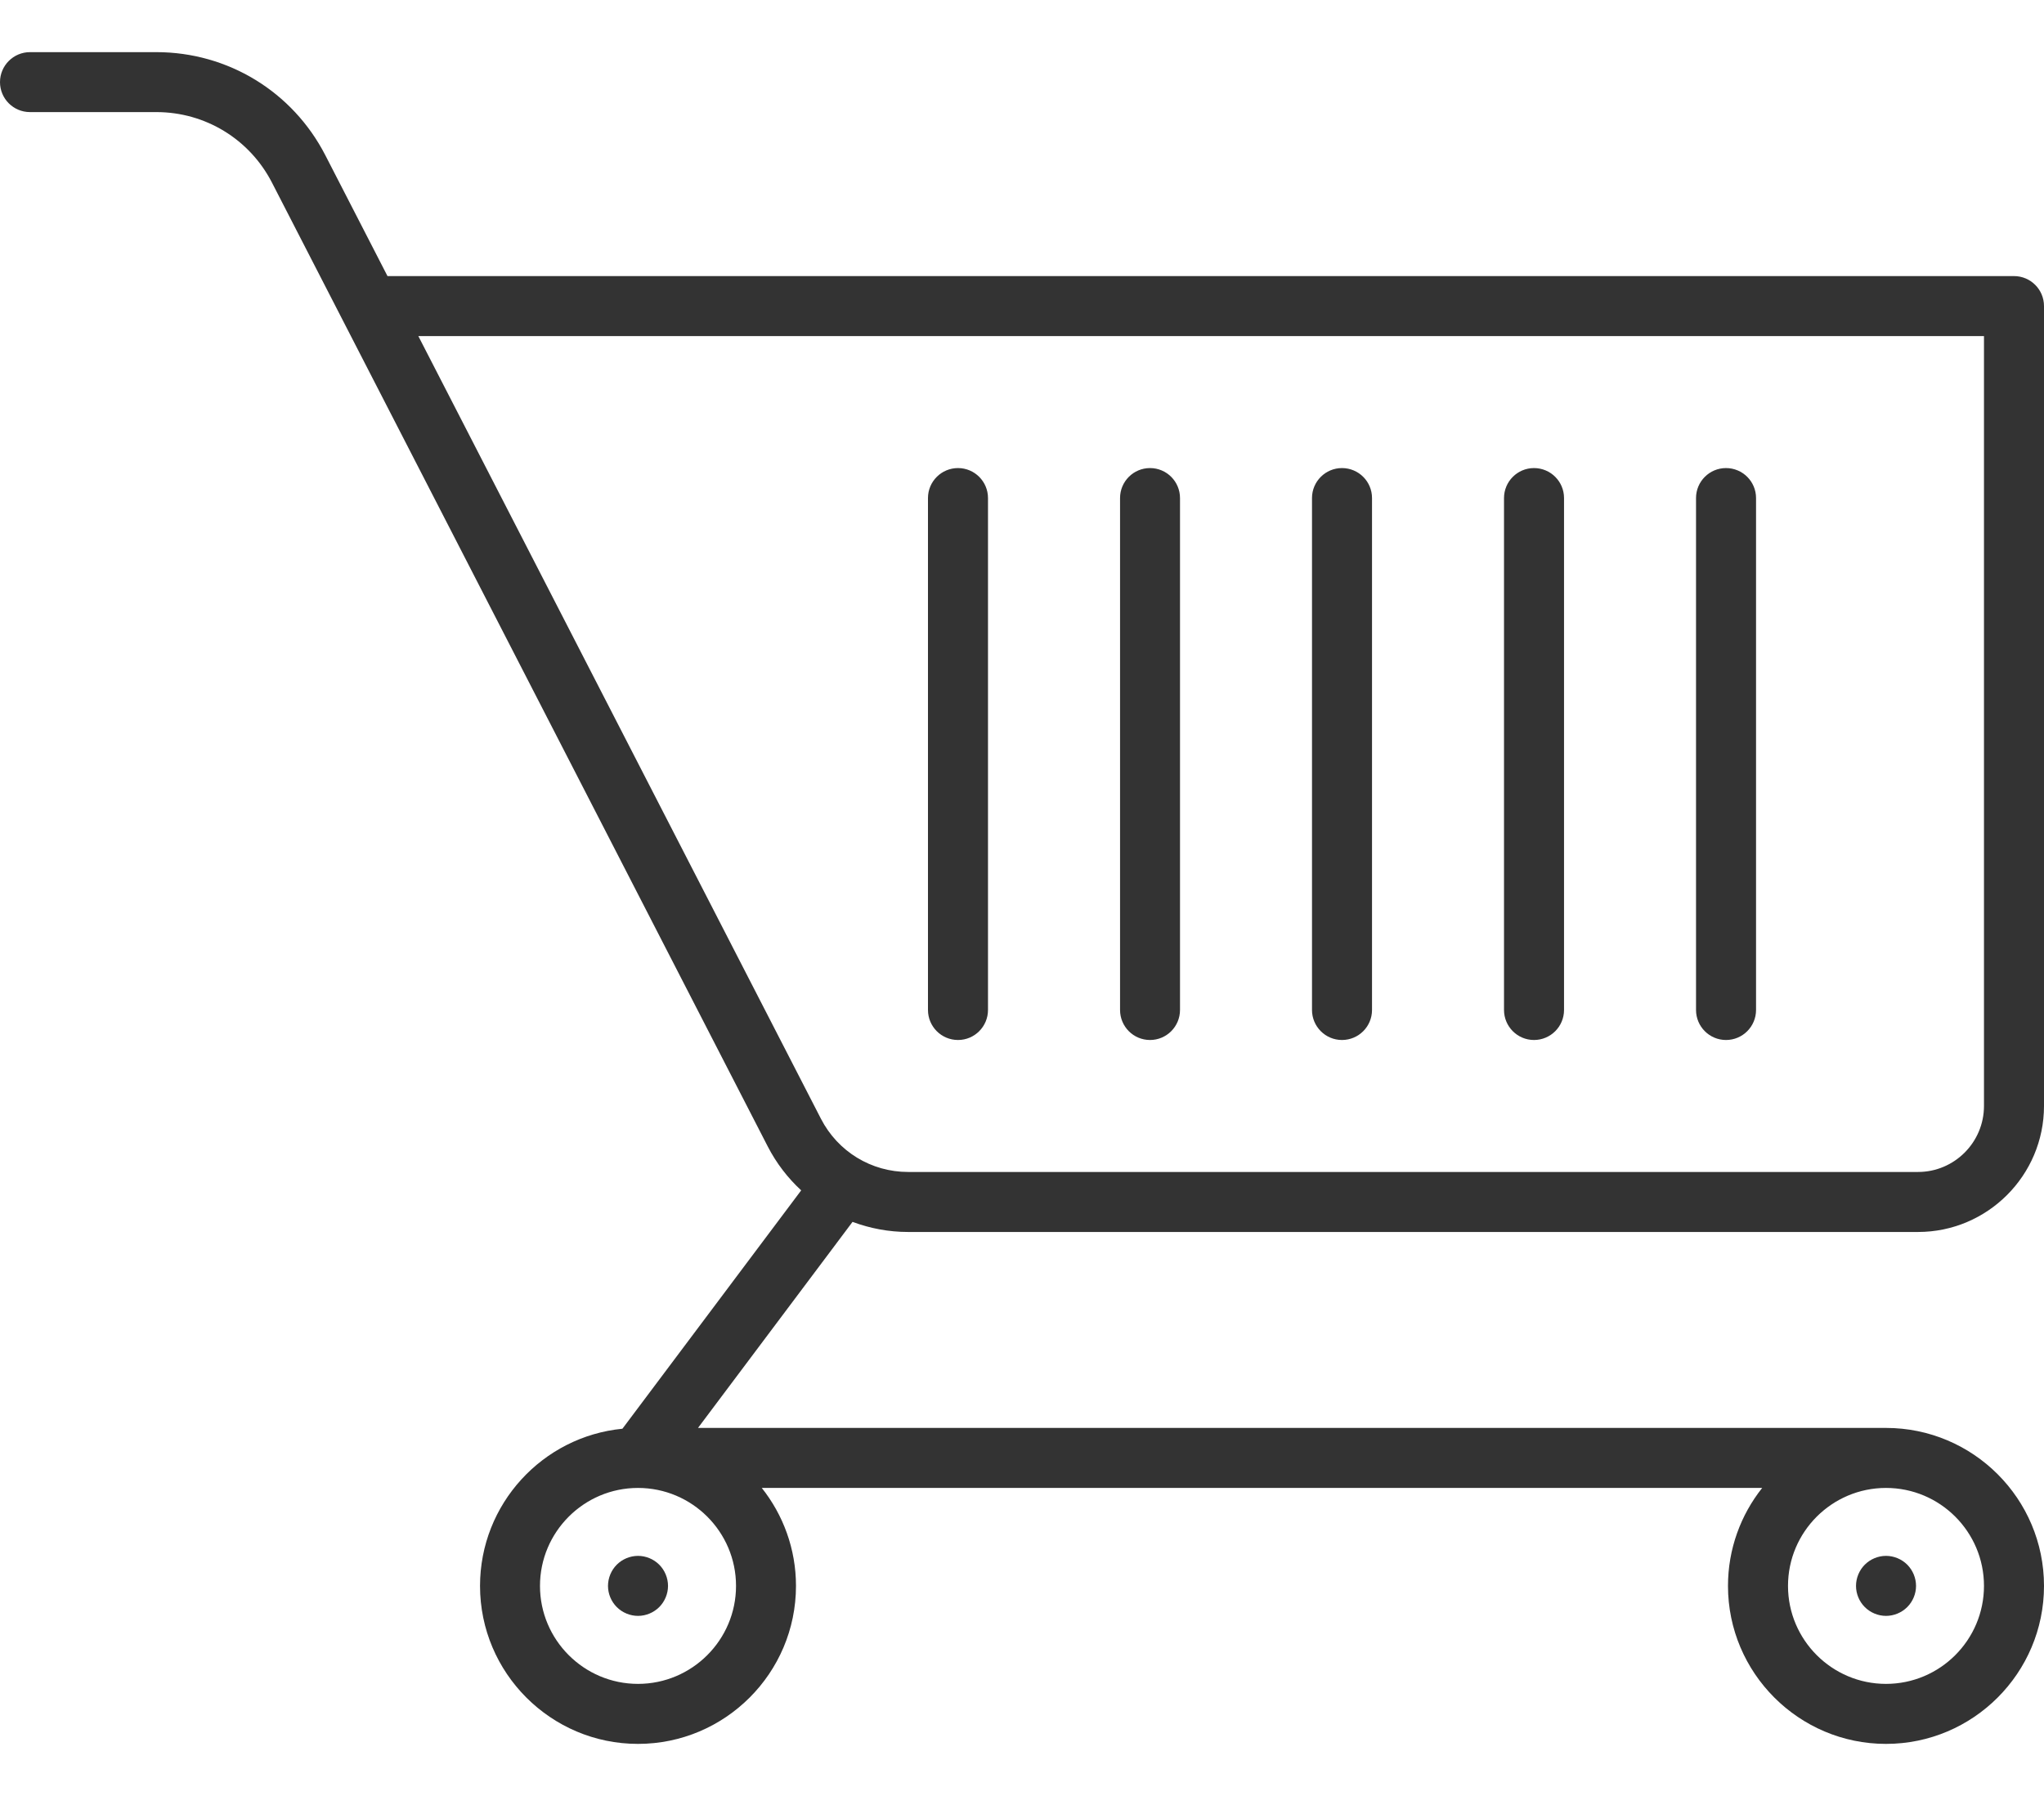
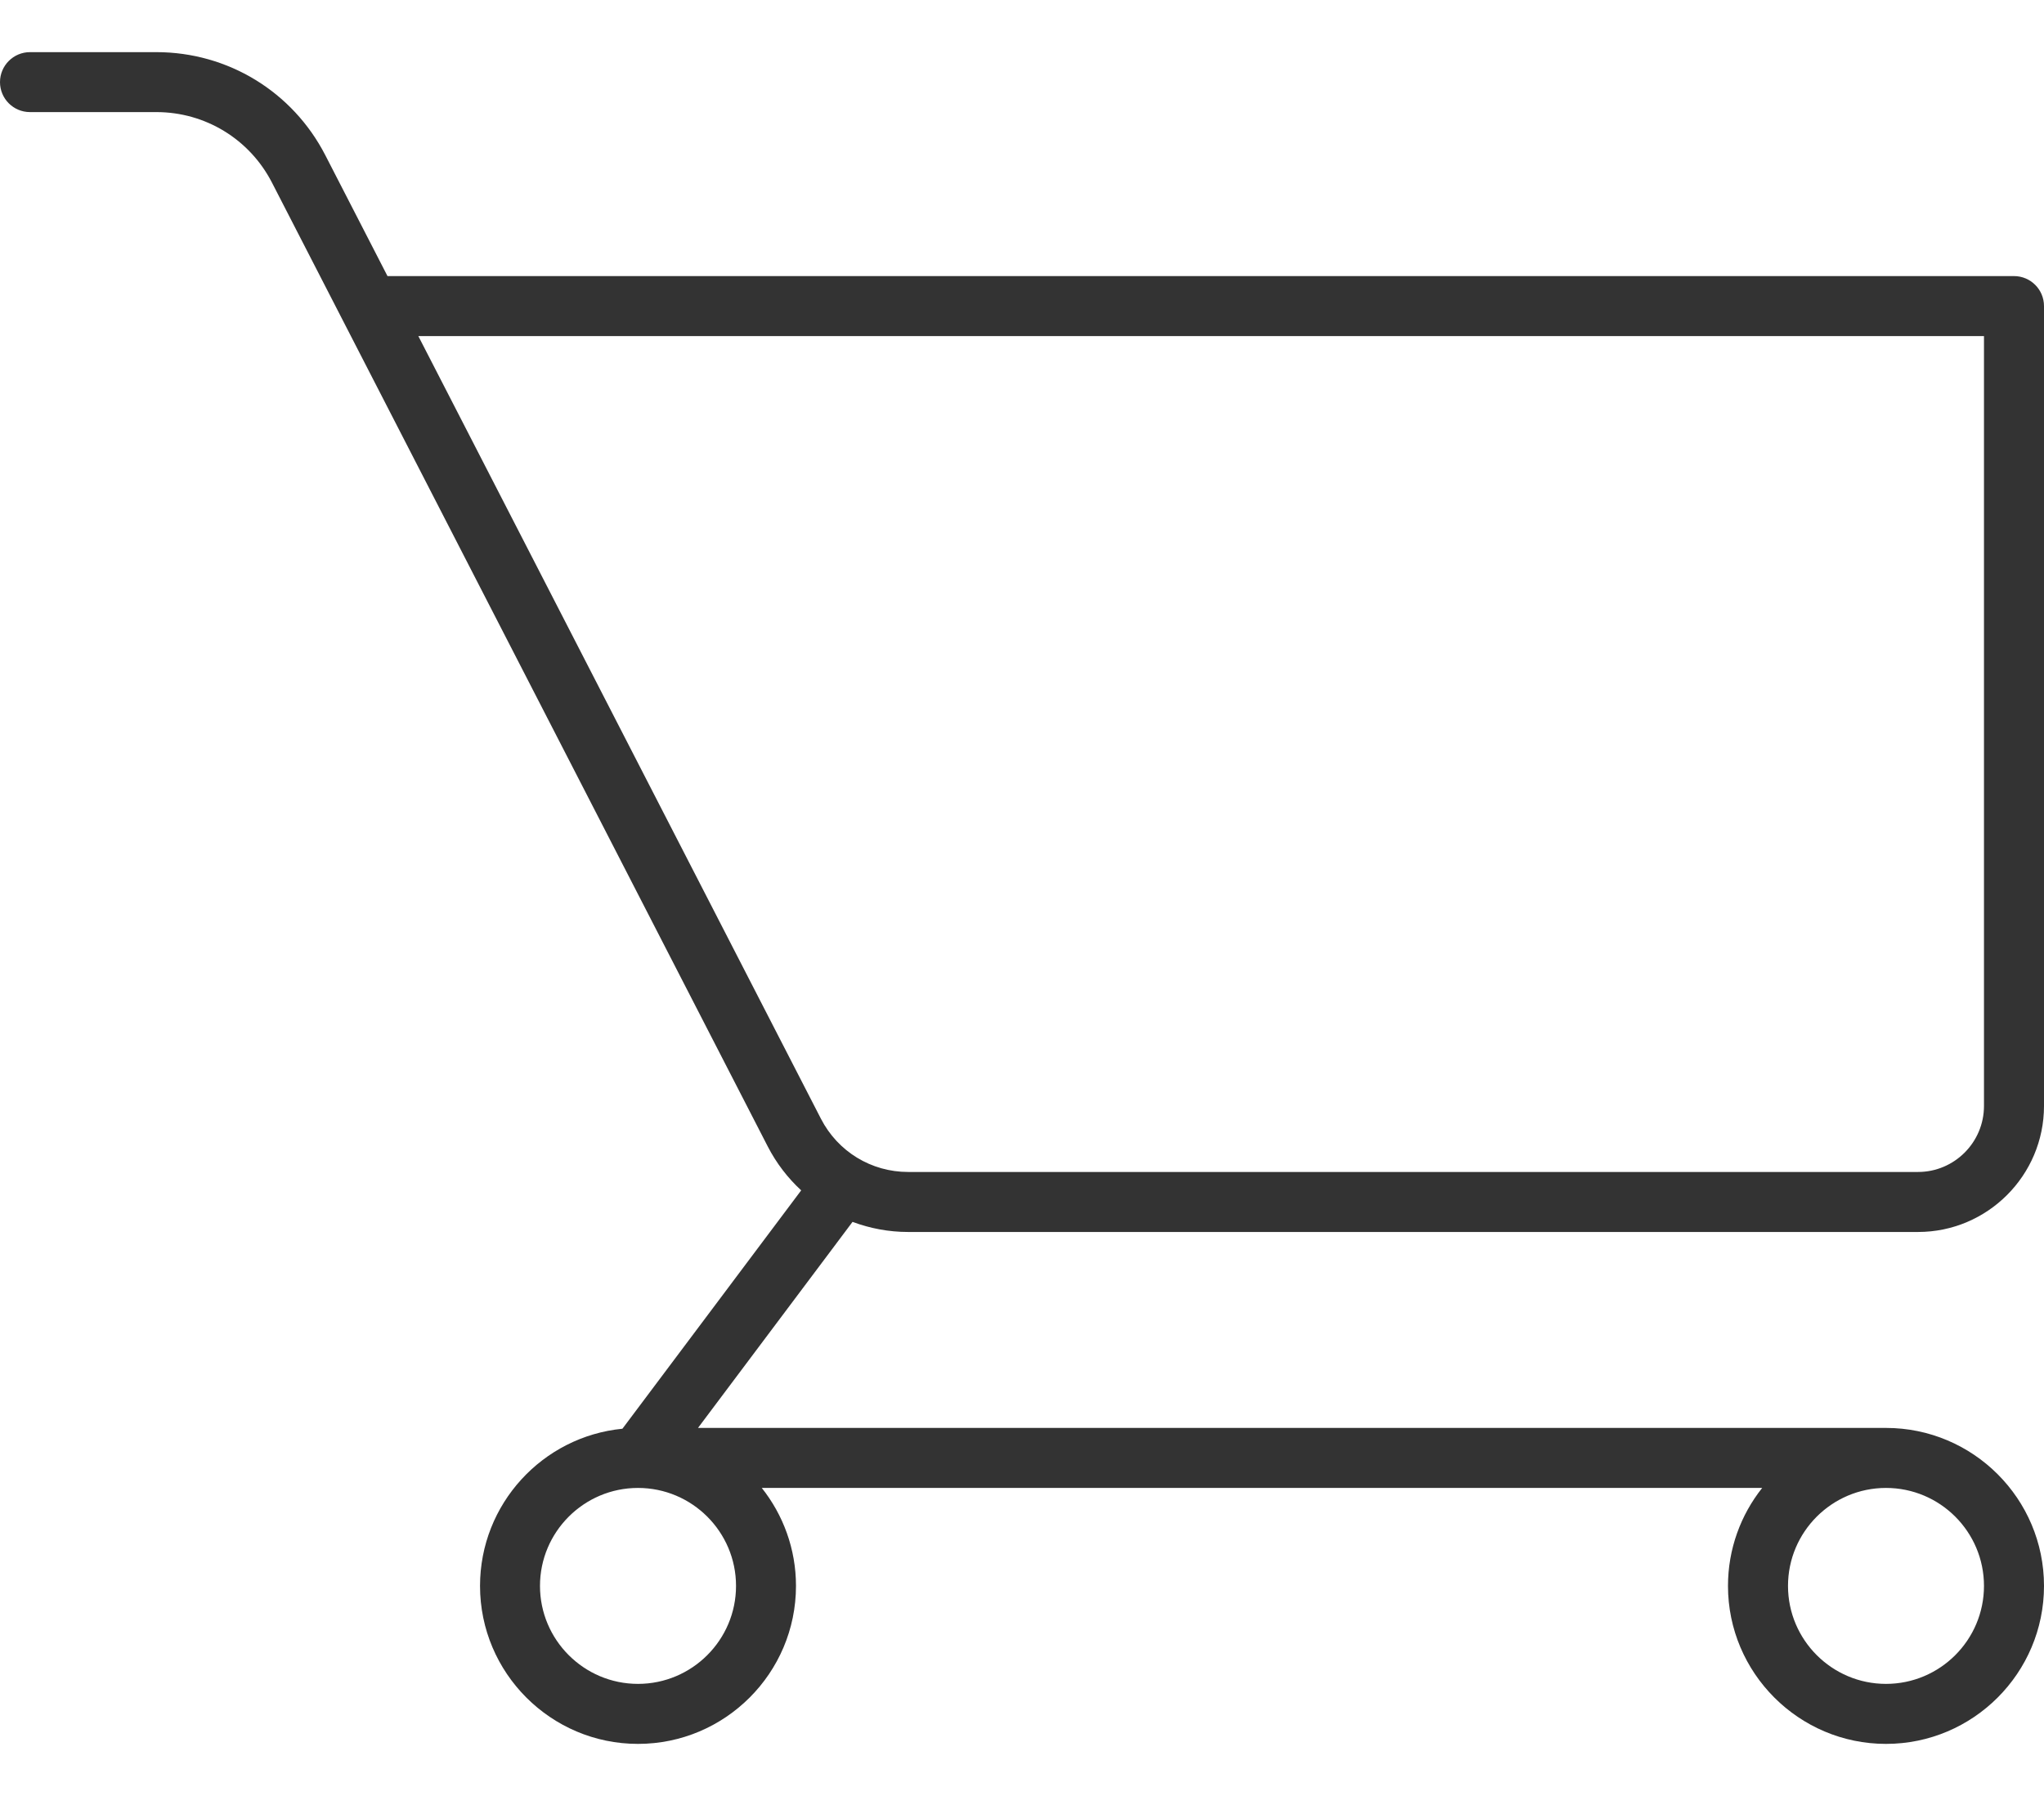
<svg xmlns="http://www.w3.org/2000/svg" viewBox="0 0 33 29" fill="none">
  <path d="M14.661 19.893H30.966C32.087 19.893 33 18.98 33 17.858V4.942C33 4.675 32.783 4.458 32.516 4.458H6.256L5.252 2.506C4.724 1.48 3.679 0.842 2.525 0.842H0.484C0.217 0.842 0 1.059 0 1.326C0 1.594 0.217 1.81 0.484 1.81H2.525C3.314 1.81 4.03 2.247 4.391 2.949L12.393 18.508C12.533 18.781 12.718 19.021 12.935 19.221L10.049 23.07C8.76 23.196 7.75 24.286 7.75 25.608C7.75 27.014 8.894 28.159 10.3 28.159C11.707 28.159 12.851 27.014 12.851 25.608C12.851 25.011 12.644 24.461 12.299 24.026H28.45C28.105 24.461 27.898 25.011 27.898 25.608C27.898 27.014 29.043 28.159 30.449 28.159C31.856 28.159 33 27.014 33 25.608C33 24.201 31.856 23.057 30.449 23.057H11.269L13.764 19.73C14.046 19.835 14.348 19.893 14.661 19.893ZM10.3 27.19C9.428 27.19 8.718 26.48 8.718 25.608C8.718 24.736 9.428 24.026 10.3 24.026C10.3 24.026 10.3 24.026 10.3 24.026C10.3 24.026 10.3 24.026 10.3 24.026C11.173 24.026 11.883 24.735 11.883 25.608C11.883 26.48 11.173 27.19 10.3 27.19ZM32.031 25.608C32.031 26.48 31.322 27.19 30.449 27.19C29.577 27.19 28.867 26.48 28.867 25.608C28.867 24.735 29.577 24.026 30.449 24.026C31.322 24.026 32.031 24.735 32.031 25.608ZM6.754 5.427H32.031V17.858C32.031 18.446 31.553 18.924 30.966 18.924H14.661C14.066 18.924 13.527 18.595 13.254 18.065L6.754 5.427Z" fill="#333333" />
-   <path d="M10.301 25.123C10.173 25.123 10.048 25.175 9.958 25.265C9.868 25.355 9.816 25.48 9.816 25.608C9.816 25.736 9.868 25.86 9.958 25.95C10.048 26.04 10.173 26.092 10.301 26.092C10.428 26.092 10.553 26.04 10.643 25.95C10.733 25.86 10.785 25.735 10.785 25.608C10.785 25.48 10.733 25.355 10.643 25.265C10.553 25.175 10.428 25.123 10.301 25.123Z" fill="#333333" />
-   <path d="M30.107 25.265C30.017 25.355 29.965 25.48 29.965 25.608C29.965 25.736 30.017 25.86 30.107 25.95C30.197 26.04 30.322 26.092 30.449 26.092C30.577 26.092 30.702 26.04 30.792 25.95C30.882 25.86 30.934 25.736 30.934 25.608C30.934 25.48 30.882 25.355 30.792 25.265C30.702 25.175 30.577 25.123 30.449 25.123C30.322 25.123 30.197 25.175 30.107 25.265Z" fill="#333333" />
-   <path d="M27.866 16.793C28.134 16.793 28.351 16.576 28.351 16.308V8.042C28.351 7.775 28.134 7.558 27.866 7.558C27.599 7.558 27.382 7.775 27.382 8.042V16.308C27.382 16.576 27.599 16.793 27.866 16.793Z" fill="#333333" />
-   <path d="M24.766 16.793C25.034 16.793 25.251 16.576 25.251 16.308V8.042C25.251 7.775 25.034 7.558 24.766 7.558C24.499 7.558 24.282 7.775 24.282 8.042V16.308C24.282 16.576 24.499 16.793 24.766 16.793Z" fill="#333333" />
-   <path d="M21.666 16.793C21.934 16.793 22.151 16.576 22.151 16.308V8.042C22.151 7.775 21.934 7.558 21.666 7.558C21.399 7.558 21.182 7.775 21.182 8.042V16.308C21.182 16.576 21.399 16.793 21.666 16.793Z" fill="#333333" />
-   <path d="M18.567 16.793C18.834 16.793 19.051 16.576 19.051 16.308V8.042C19.051 7.775 18.834 7.558 18.567 7.558C18.299 7.558 18.083 7.775 18.083 8.042V16.308C18.083 16.576 18.299 16.793 18.567 16.793Z" fill="#333333" />
-   <path d="M15.467 16.793C15.734 16.793 15.951 16.576 15.951 16.308V8.042C15.951 7.775 15.734 7.558 15.467 7.558C15.199 7.558 14.982 7.775 14.982 8.042V16.308C14.982 16.576 15.199 16.793 15.467 16.793Z" fill="#333333" />
+   <path d="M10.301 25.123C10.173 25.123 10.048 25.175 9.958 25.265C9.868 25.355 9.816 25.48 9.816 25.608C9.816 25.736 9.868 25.86 9.958 25.95C10.048 26.04 10.173 26.092 10.301 26.092C10.428 26.092 10.553 26.04 10.643 25.95C10.733 25.86 10.785 25.735 10.785 25.608C10.785 25.48 10.733 25.355 10.643 25.265C10.553 25.175 10.428 25.123 10.301 25.123Z" fill="333333" />
+   <path d="M30.107 25.265C30.017 25.355 29.965 25.48 29.965 25.608C29.965 25.736 30.017 25.86 30.107 25.95C30.197 26.04 30.322 26.092 30.449 26.092C30.577 26.092 30.702 26.04 30.792 25.95C30.882 25.86 30.934 25.736 30.934 25.608C30.934 25.48 30.882 25.355 30.792 25.265C30.702 25.175 30.577 25.123 30.449 25.123C30.322 25.123 30.197 25.175 30.107 25.265Z" fill="333333" />
+   <path d="M27.866 16.793C28.134 16.793 28.351 16.576 28.351 16.308V8.042C28.351 7.775 28.134 7.558 27.866 7.558C27.599 7.558 27.382 7.775 27.382 8.042V16.308C27.382 16.576 27.599 16.793 27.866 16.793Z" fill="333333" />
+   <path d="M24.766 16.793C25.034 16.793 25.251 16.576 25.251 16.308V8.042C25.251 7.775 25.034 7.558 24.766 7.558C24.499 7.558 24.282 7.775 24.282 8.042V16.308C24.282 16.576 24.499 16.793 24.766 16.793Z" fill="333333" />
+   <path d="M21.666 16.793C21.934 16.793 22.151 16.576 22.151 16.308V8.042C22.151 7.775 21.934 7.558 21.666 7.558C21.399 7.558 21.182 7.775 21.182 8.042V16.308C21.182 16.576 21.399 16.793 21.666 16.793Z" fill="333333" />
+   <path d="M18.567 16.793C18.834 16.793 19.051 16.576 19.051 16.308V8.042C19.051 7.775 18.834 7.558 18.567 7.558C18.299 7.558 18.083 7.775 18.083 8.042V16.308C18.083 16.576 18.299 16.793 18.567 16.793Z" fill="333333" />
+   <path d="M15.467 16.793C15.734 16.793 15.951 16.576 15.951 16.308V8.042C15.951 7.775 15.734 7.558 15.467 7.558C15.199 7.558 14.982 7.775 14.982 8.042V16.308C14.982 16.576 15.199 16.793 15.467 16.793Z" fill="333333" />
</svg>
